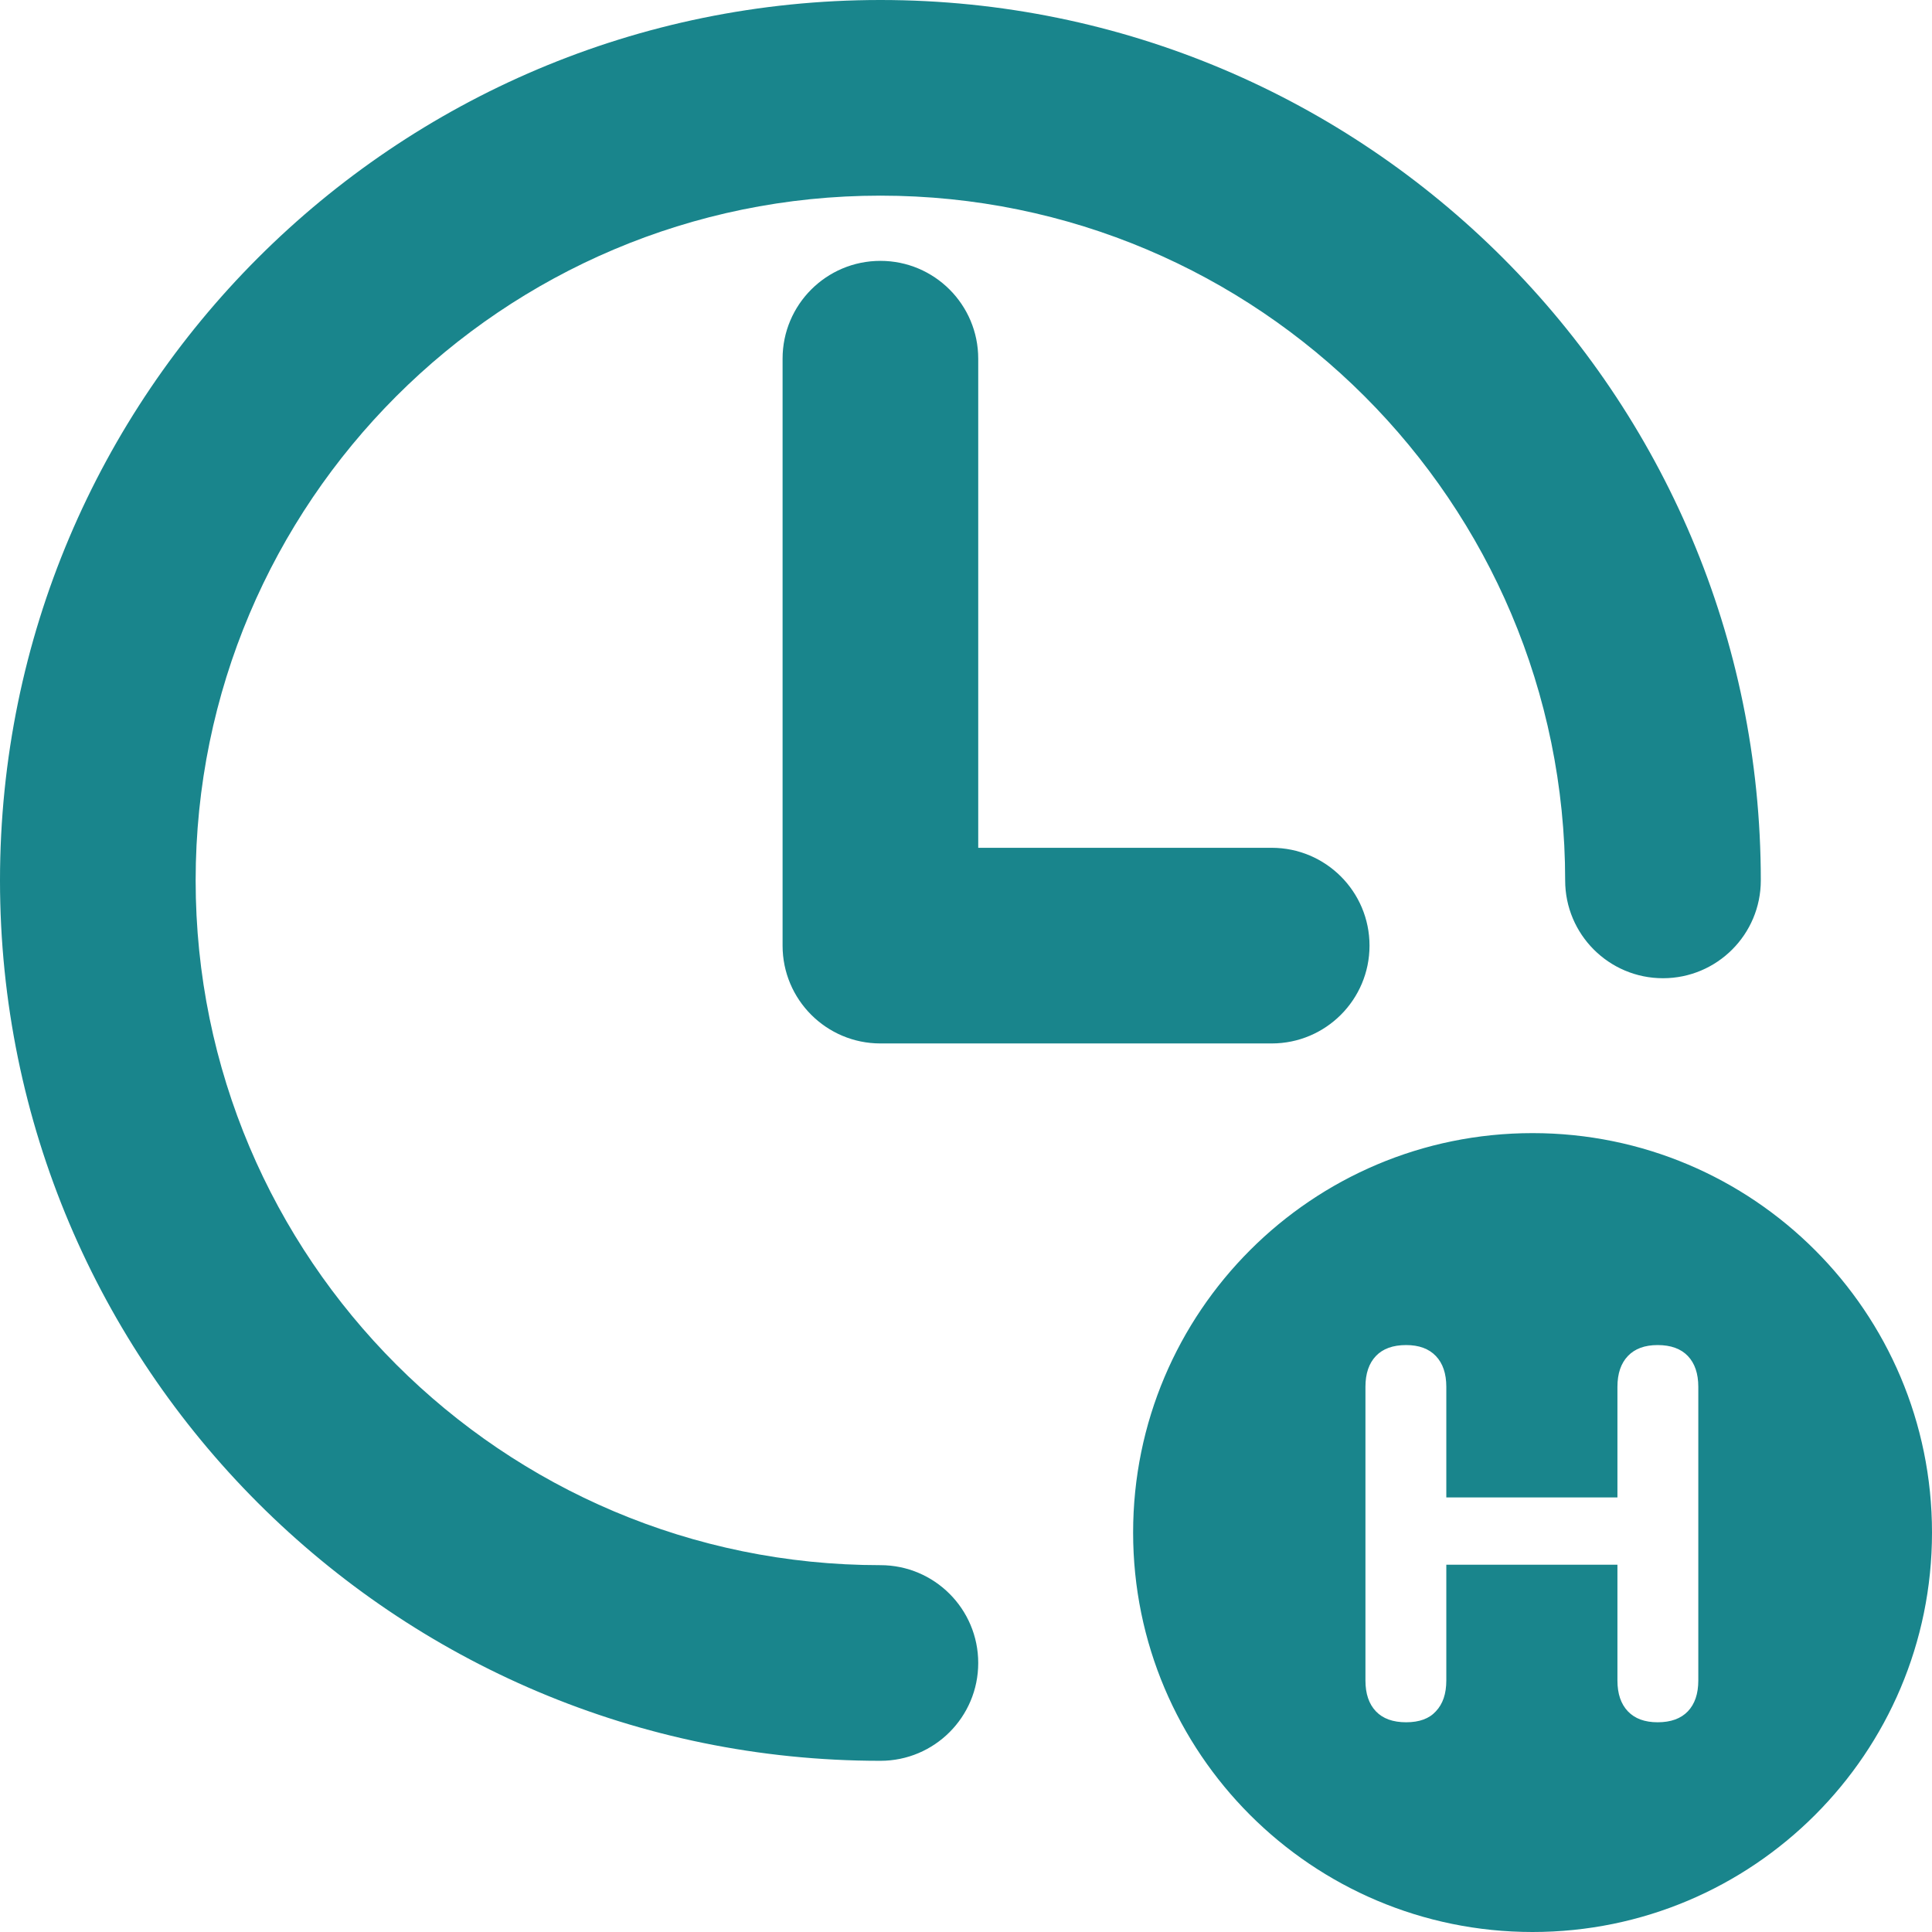
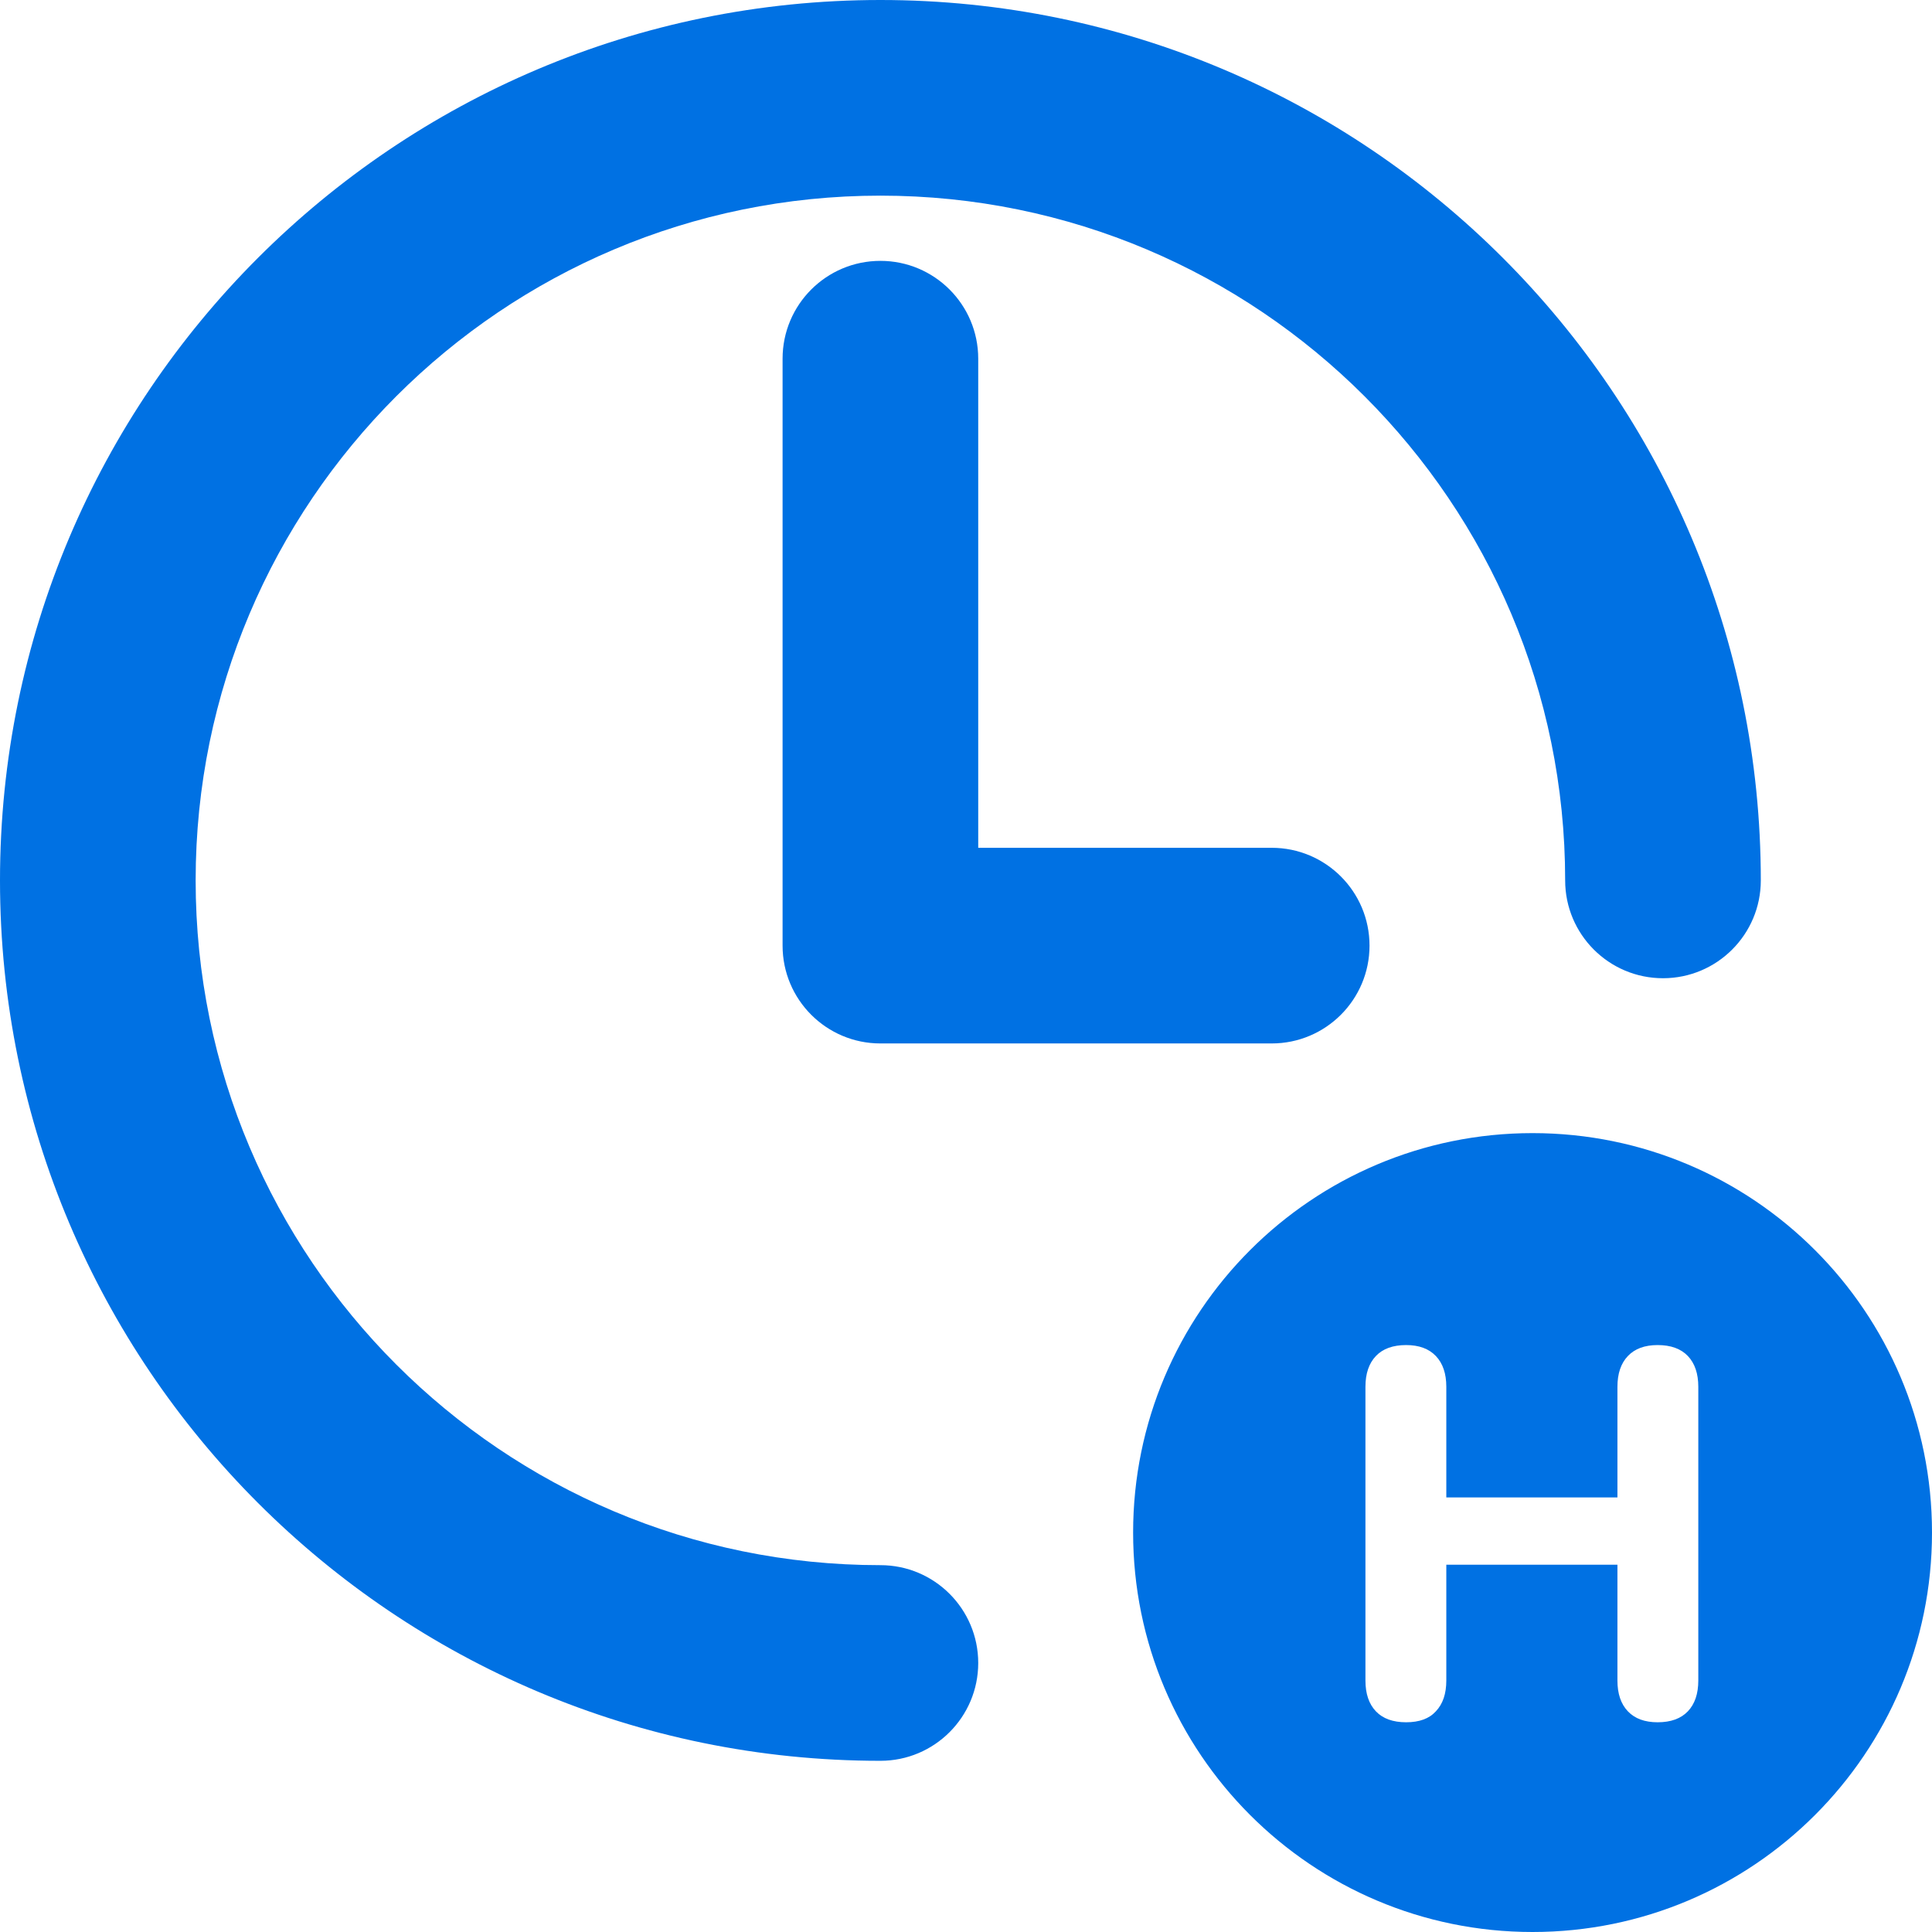
<svg xmlns="http://www.w3.org/2000/svg" width="128" height="128" viewBox="0 0 128 128" fill="none">
-   <path fill-rule="evenodd" clip-rule="evenodd" d="M0 58.329C0 26.125 26.125 0 58.329 0C90.533 0 116.658 26.125 116.658 58.329C116.658 61.908 113.757 64.81 110.177 64.81C106.598 64.81 103.696 61.908 103.696 58.329C103.696 33.284 83.374 12.962 58.329 12.962C33.284 12.962 12.962 33.284 12.962 58.329C12.962 83.374 33.284 103.696 58.329 103.696C61.908 103.696 64.81 106.598 64.81 110.177C64.81 113.757 61.908 116.658 58.329 116.658C26.125 116.658 0 90.533 0 58.329ZM58.329 17.283C61.908 17.283 64.81 20.184 64.81 23.764V56.169H84.253C87.832 56.169 90.734 59.07 90.734 62.65C90.734 66.229 87.832 69.131 84.253 69.131H58.329C54.75 69.131 51.848 66.229 51.848 62.65V23.764C51.848 20.184 54.75 17.283 58.329 17.283ZM128 101.536C128 116.152 116.152 128 101.536 128C86.92 128 75.072 116.152 75.072 101.536C75.072 86.92 86.92 75.072 101.536 75.072C116.152 75.072 128 86.92 128 101.536ZM93.16 114.105C92.285 114.105 91.616 113.863 91.156 113.379C90.695 112.895 90.464 112.215 90.464 111.339V91.879C90.464 91.004 90.695 90.324 91.156 89.84C91.616 89.356 92.285 89.114 93.16 89.114C94.013 89.114 94.67 89.356 95.13 89.84C95.591 90.324 95.822 91.004 95.822 91.879V99.207H107.159V91.879C107.159 91.004 107.39 90.324 107.851 89.84C108.311 89.356 108.968 89.114 109.821 89.114C110.696 89.114 111.365 89.356 111.826 89.84C112.286 90.324 112.517 91.004 112.517 91.879V111.339C112.517 112.215 112.286 112.895 111.826 113.379C111.365 113.863 110.696 114.105 109.821 114.105C108.968 114.105 108.311 113.863 107.851 113.379C107.39 112.895 107.159 112.215 107.159 111.339V103.666H95.822V111.339C95.822 112.215 95.591 112.895 95.13 113.379C94.693 113.863 94.036 114.105 93.16 114.105Z" fill="#19858C" />
+   <path fill-rule="evenodd" clip-rule="evenodd" d="M0 58.329C0 26.125 26.125 0 58.329 0C90.533 0 116.658 26.125 116.658 58.329C116.658 61.908 113.757 64.81 110.177 64.81C106.598 64.81 103.696 61.908 103.696 58.329C103.696 33.284 83.374 12.962 58.329 12.962C33.284 12.962 12.962 33.284 12.962 58.329C12.962 83.374 33.284 103.696 58.329 103.696C61.908 103.696 64.81 106.598 64.81 110.177C64.81 113.757 61.908 116.658 58.329 116.658C26.125 116.658 0 90.533 0 58.329ZM58.329 17.283C61.908 17.283 64.81 20.184 64.81 23.764V56.169H84.253C87.832 56.169 90.734 59.07 90.734 62.65C90.734 66.229 87.832 69.131 84.253 69.131H58.329C54.75 69.131 51.848 66.229 51.848 62.65V23.764C51.848 20.184 54.75 17.283 58.329 17.283ZM128 101.536C128 116.152 116.152 128 101.536 128C86.92 128 75.072 116.152 75.072 101.536C75.072 86.92 86.92 75.072 101.536 75.072C116.152 75.072 128 86.92 128 101.536ZM93.16 114.105C92.285 114.105 91.616 113.863 91.156 113.379C90.695 112.895 90.464 112.215 90.464 111.339V91.879C90.464 91.004 90.695 90.324 91.156 89.84C91.616 89.356 92.285 89.114 93.16 89.114C94.013 89.114 94.67 89.356 95.13 89.84C95.591 90.324 95.822 91.004 95.822 91.879V99.207H107.159V91.879C107.159 91.004 107.39 90.324 107.851 89.84C108.311 89.356 108.968 89.114 109.821 89.114C110.696 89.114 111.365 89.356 111.826 89.84C112.286 90.324 112.517 91.004 112.517 91.879V111.339C112.517 112.215 112.286 112.895 111.826 113.379C111.365 113.863 110.696 114.105 109.821 114.105C108.968 114.105 108.311 113.863 107.851 113.379C107.39 112.895 107.159 112.215 107.159 111.339V103.666H95.822V111.339C95.822 112.215 95.591 112.895 95.13 113.379C94.693 113.863 94.036 114.105 93.16 114.105Z" fill="#0071E3" />
</svg>
